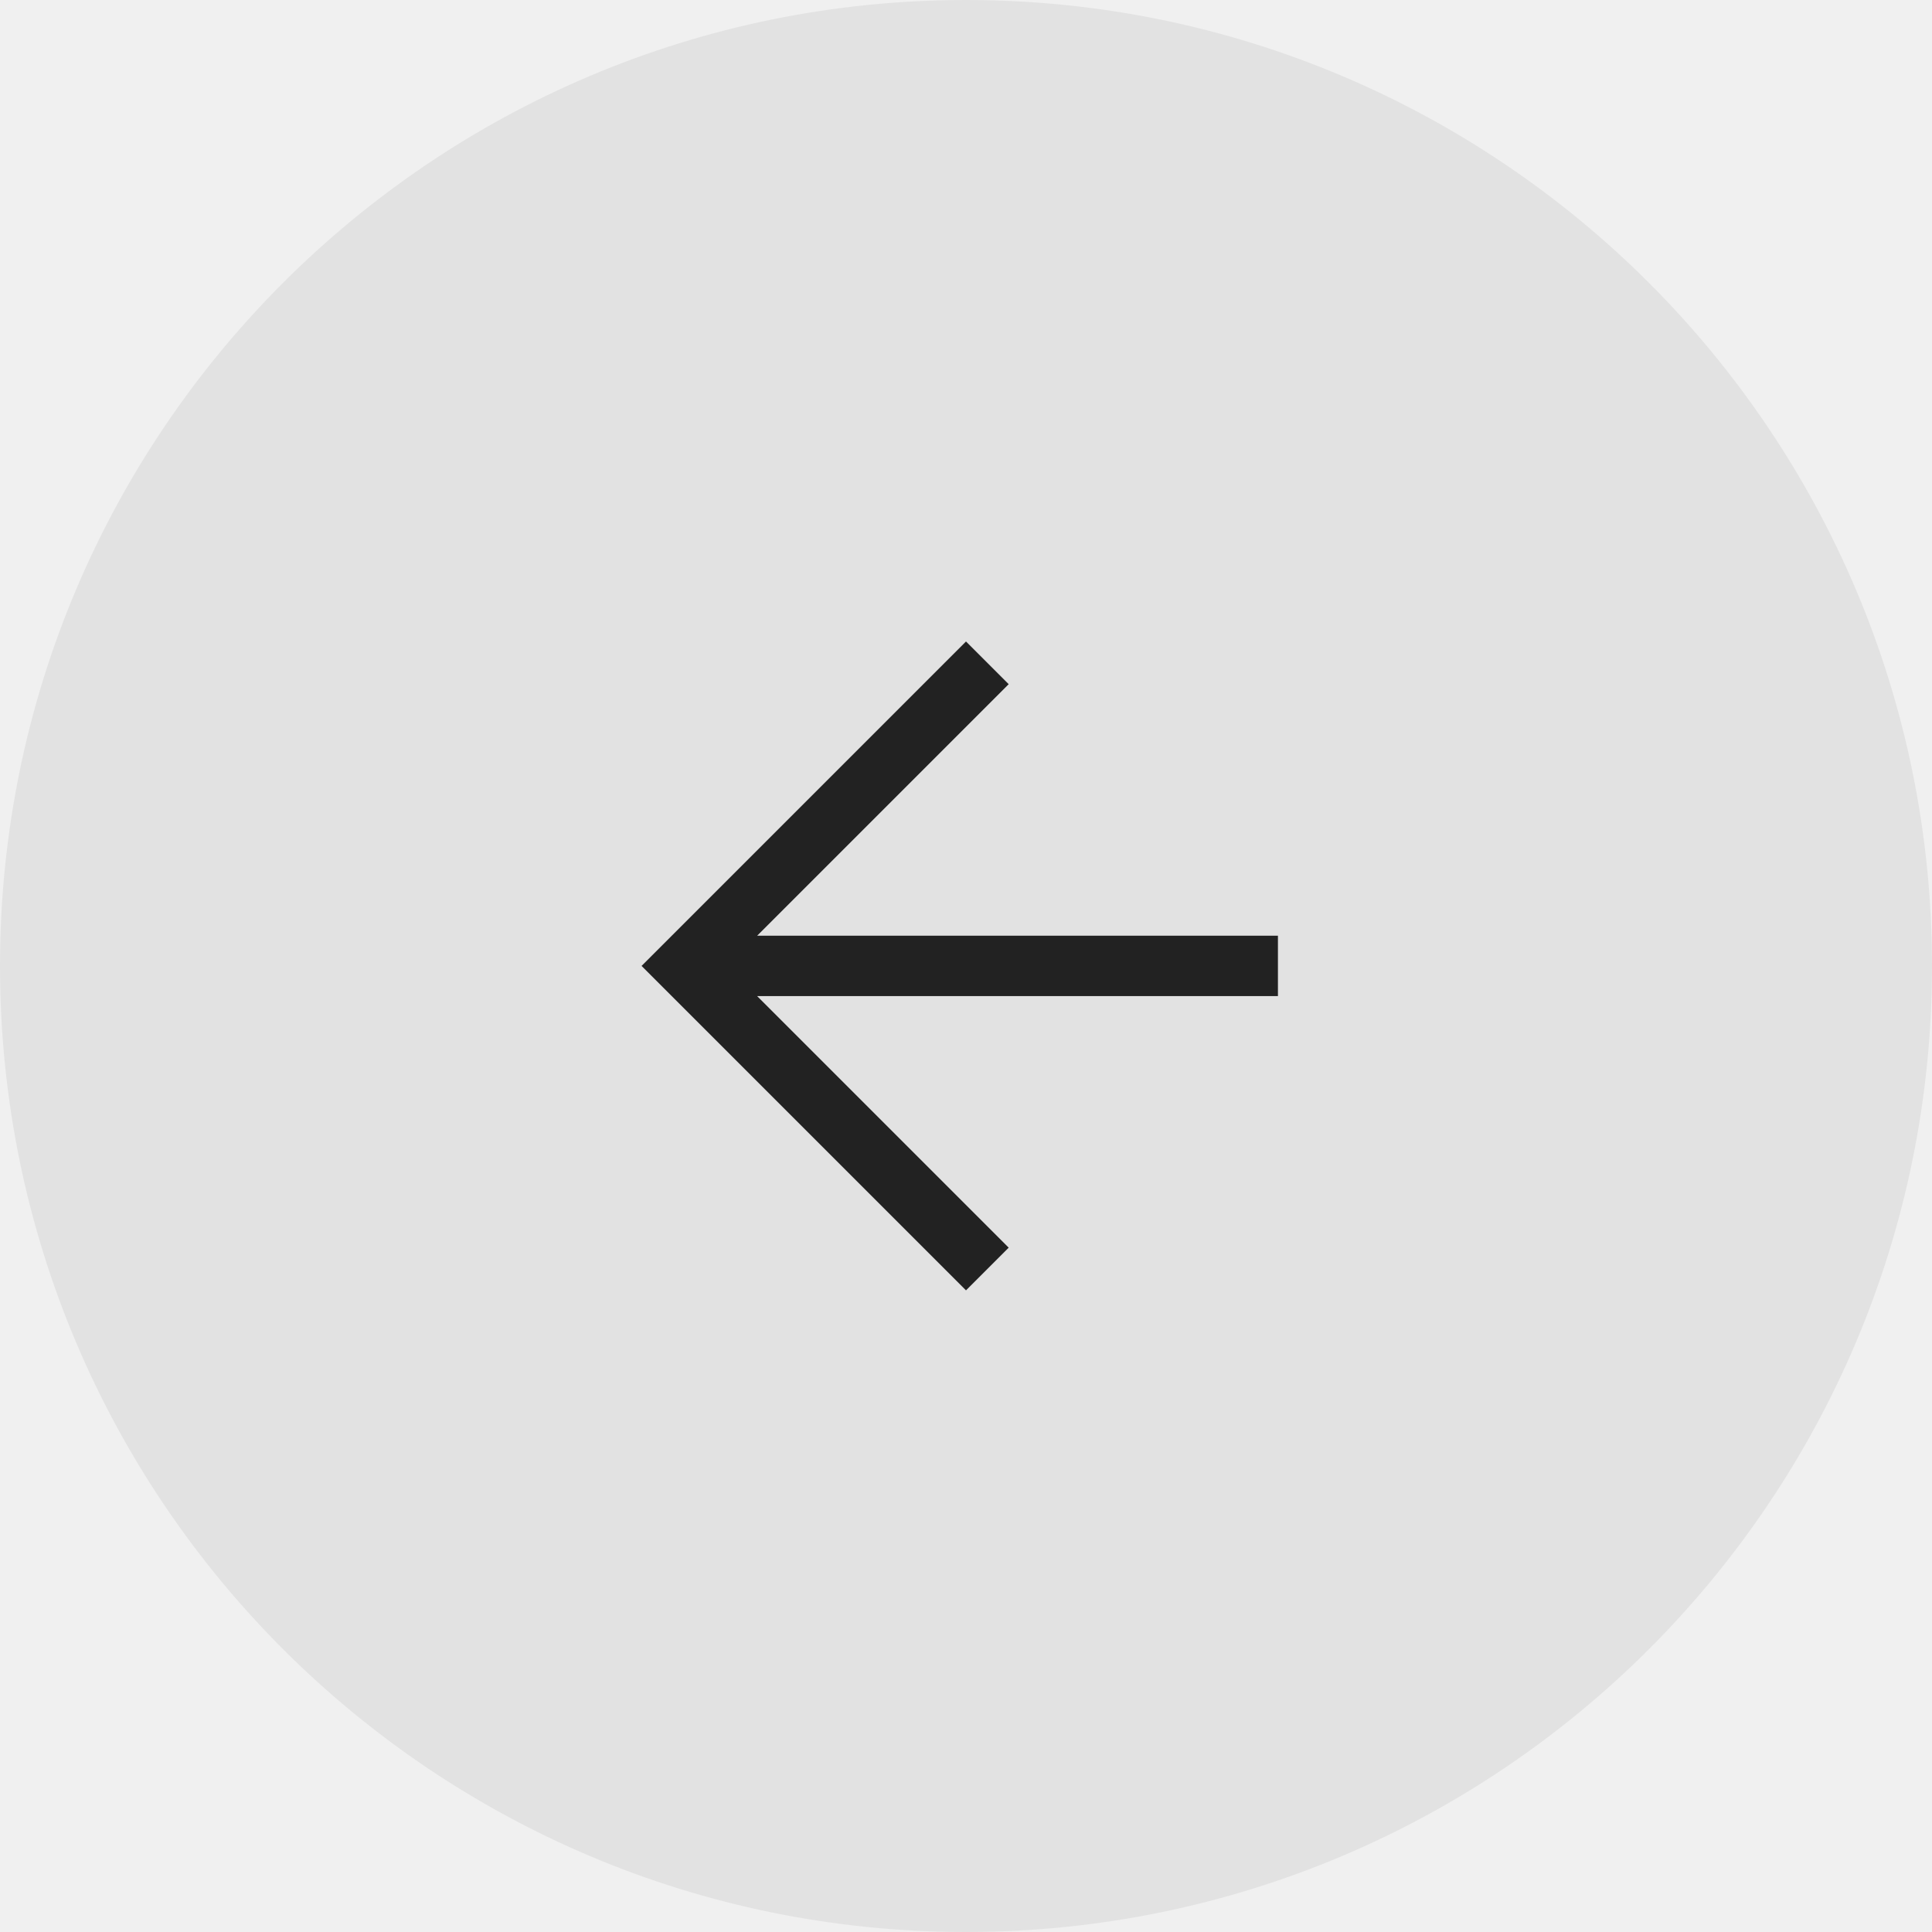
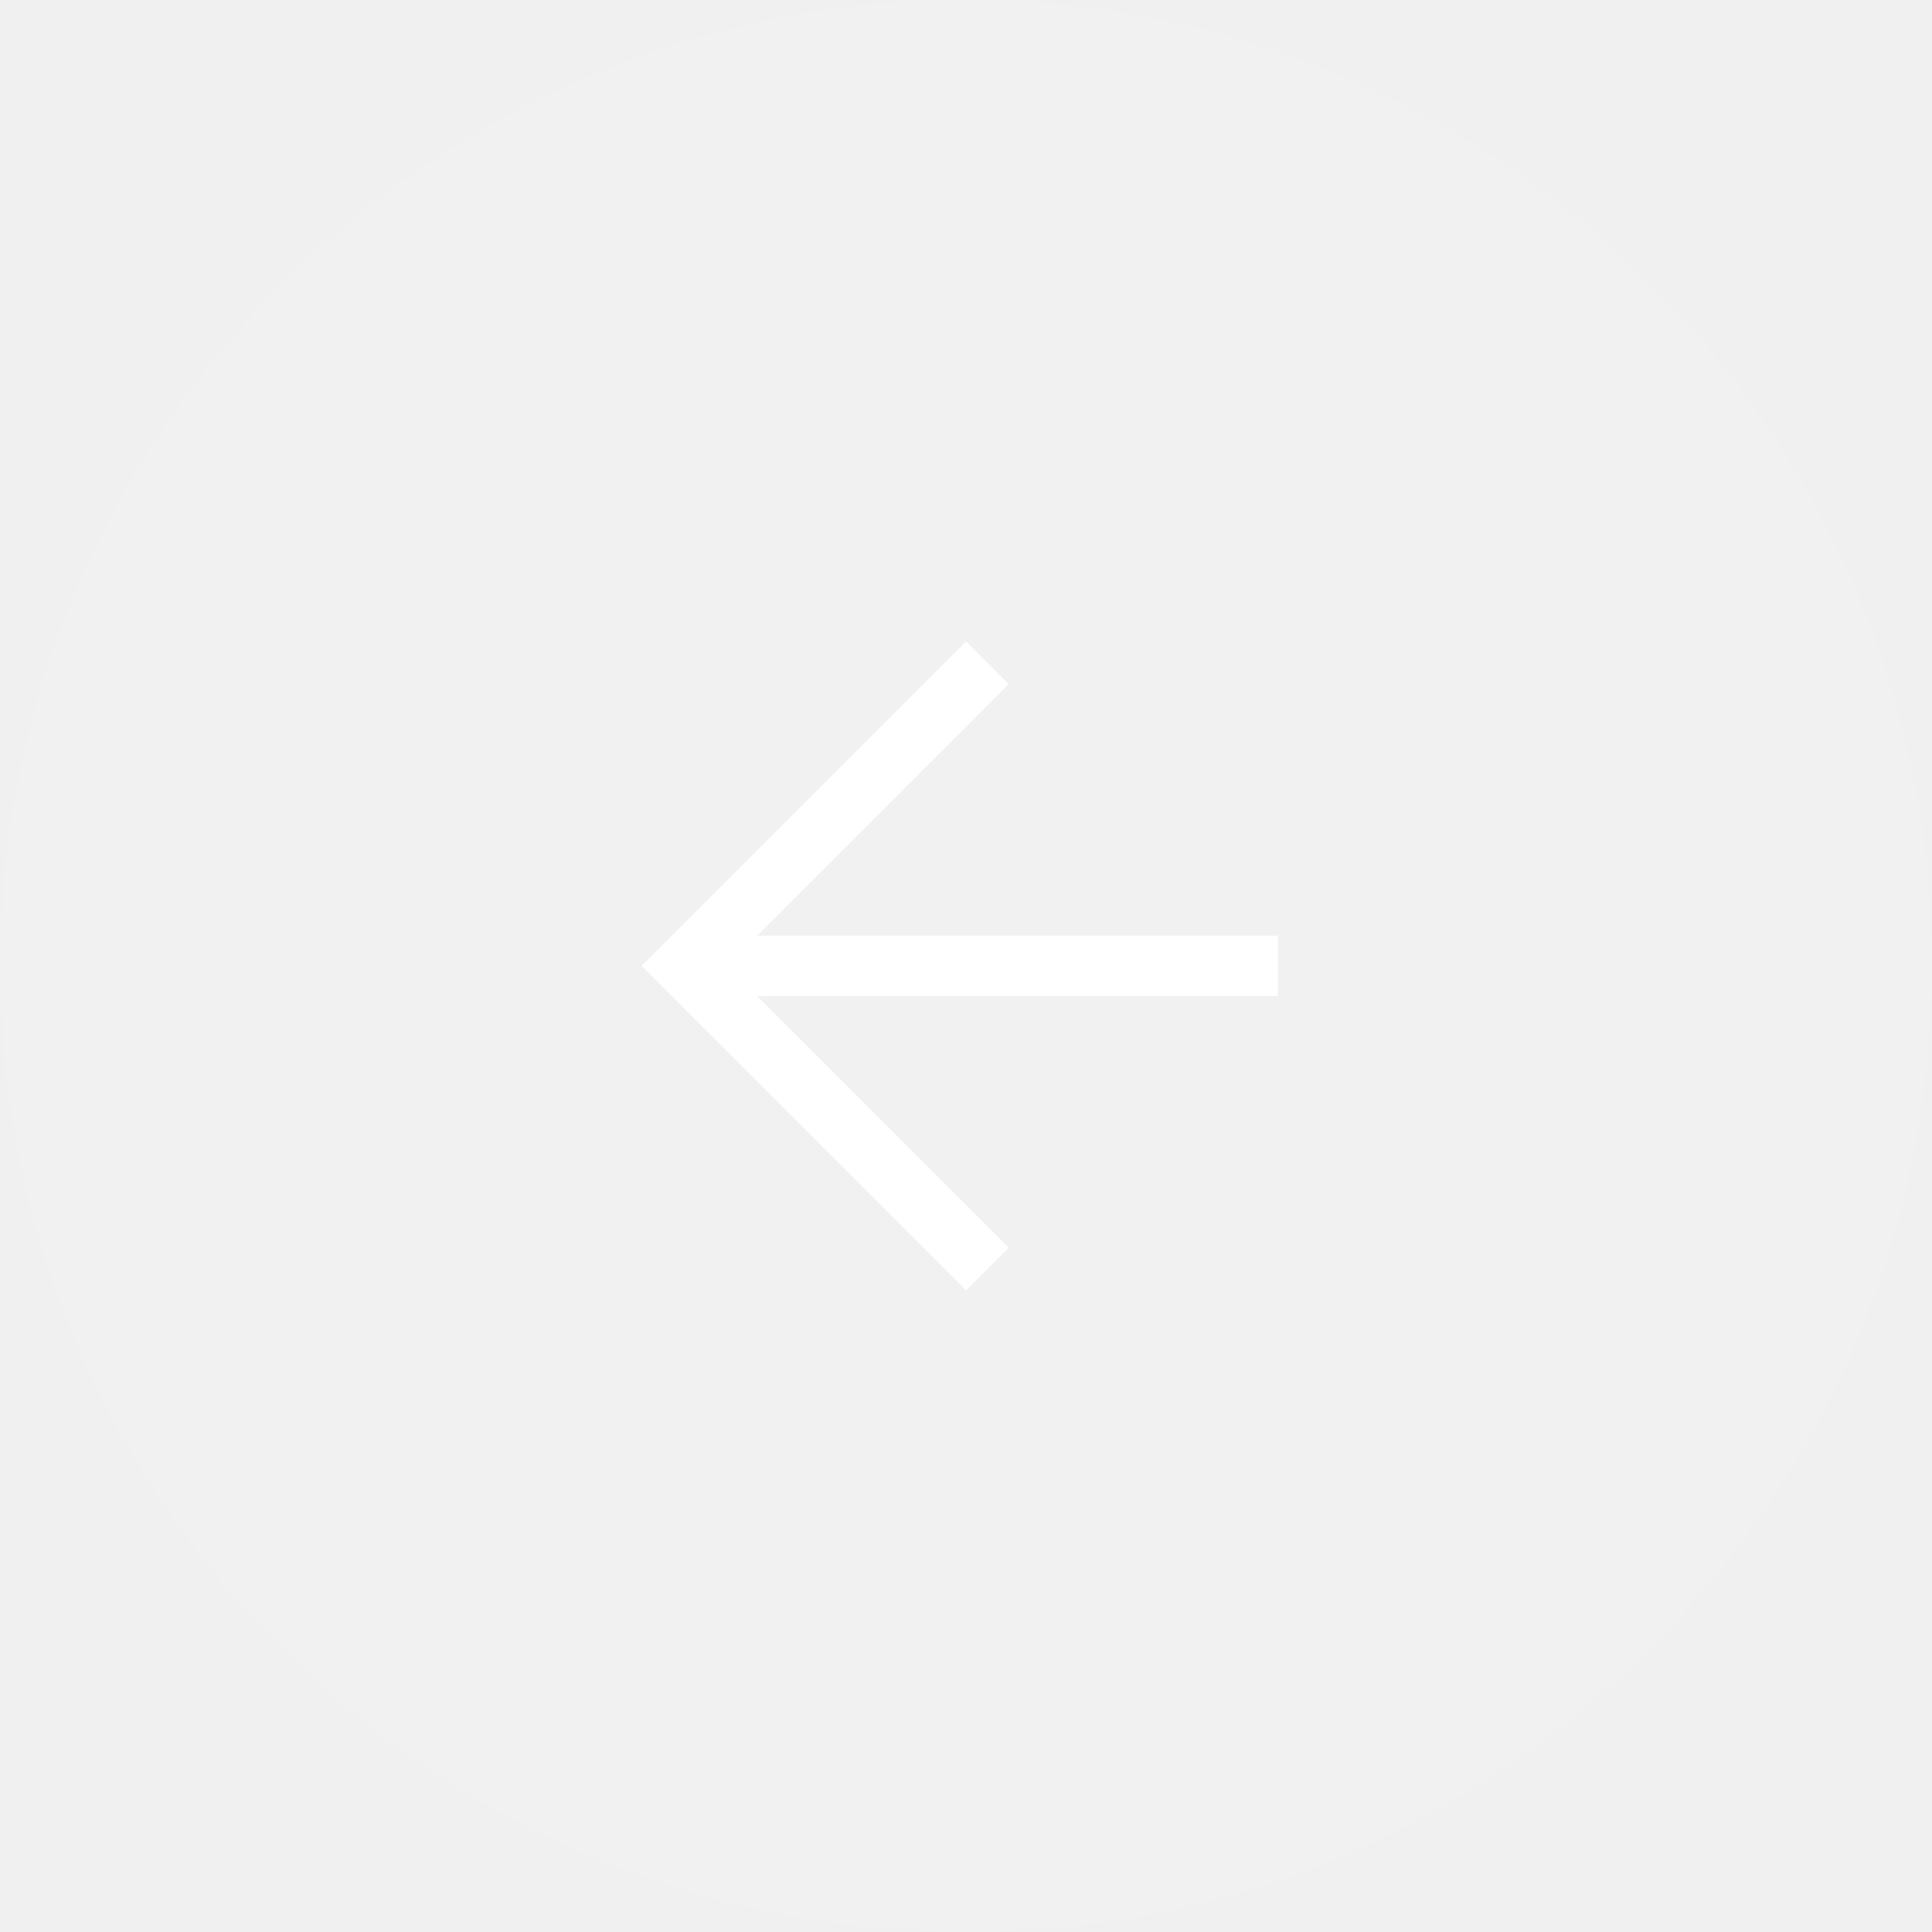
<svg xmlns="http://www.w3.org/2000/svg" width="48" height="48" viewBox="0 0 48 48" fill="none">
-   <rect width="48" height="48" rx="24" fill="#222222" fill-opacity="0.07" />
+   <rect width="48" height="48" rx="24" fill="#ffff" fill-opacity="0.07" />
  <g clip-path="url(#clip0_0_200)">
    <g clip-path="url(#clip1_0_200)">
-       <path d="M31 23.998H18M24 30.998L17 23.998L24 16.998" stroke="#222222" stroke-width="1.5" stroke-linecap="square" />
+       <path d="M31 23.998H18M24 30.998L17 23.998L24 16.998" stroke="#ffff" stroke-width="1.5" stroke-linecap="square" />
    </g>
  </g>
  <defs>
    <clipPath id="clip0_0_200">
      <rect width="24" height="25" fill="white" transform="matrix(-1 0 0 -1 36 36.5)" />
    </clipPath>
    <clipPath id="clip1_0_200">
      <rect width="24" height="25" fill="white" transform="matrix(-1 0 0 -1 36 36.5)" />
    </clipPath>
  </defs>
</svg>
